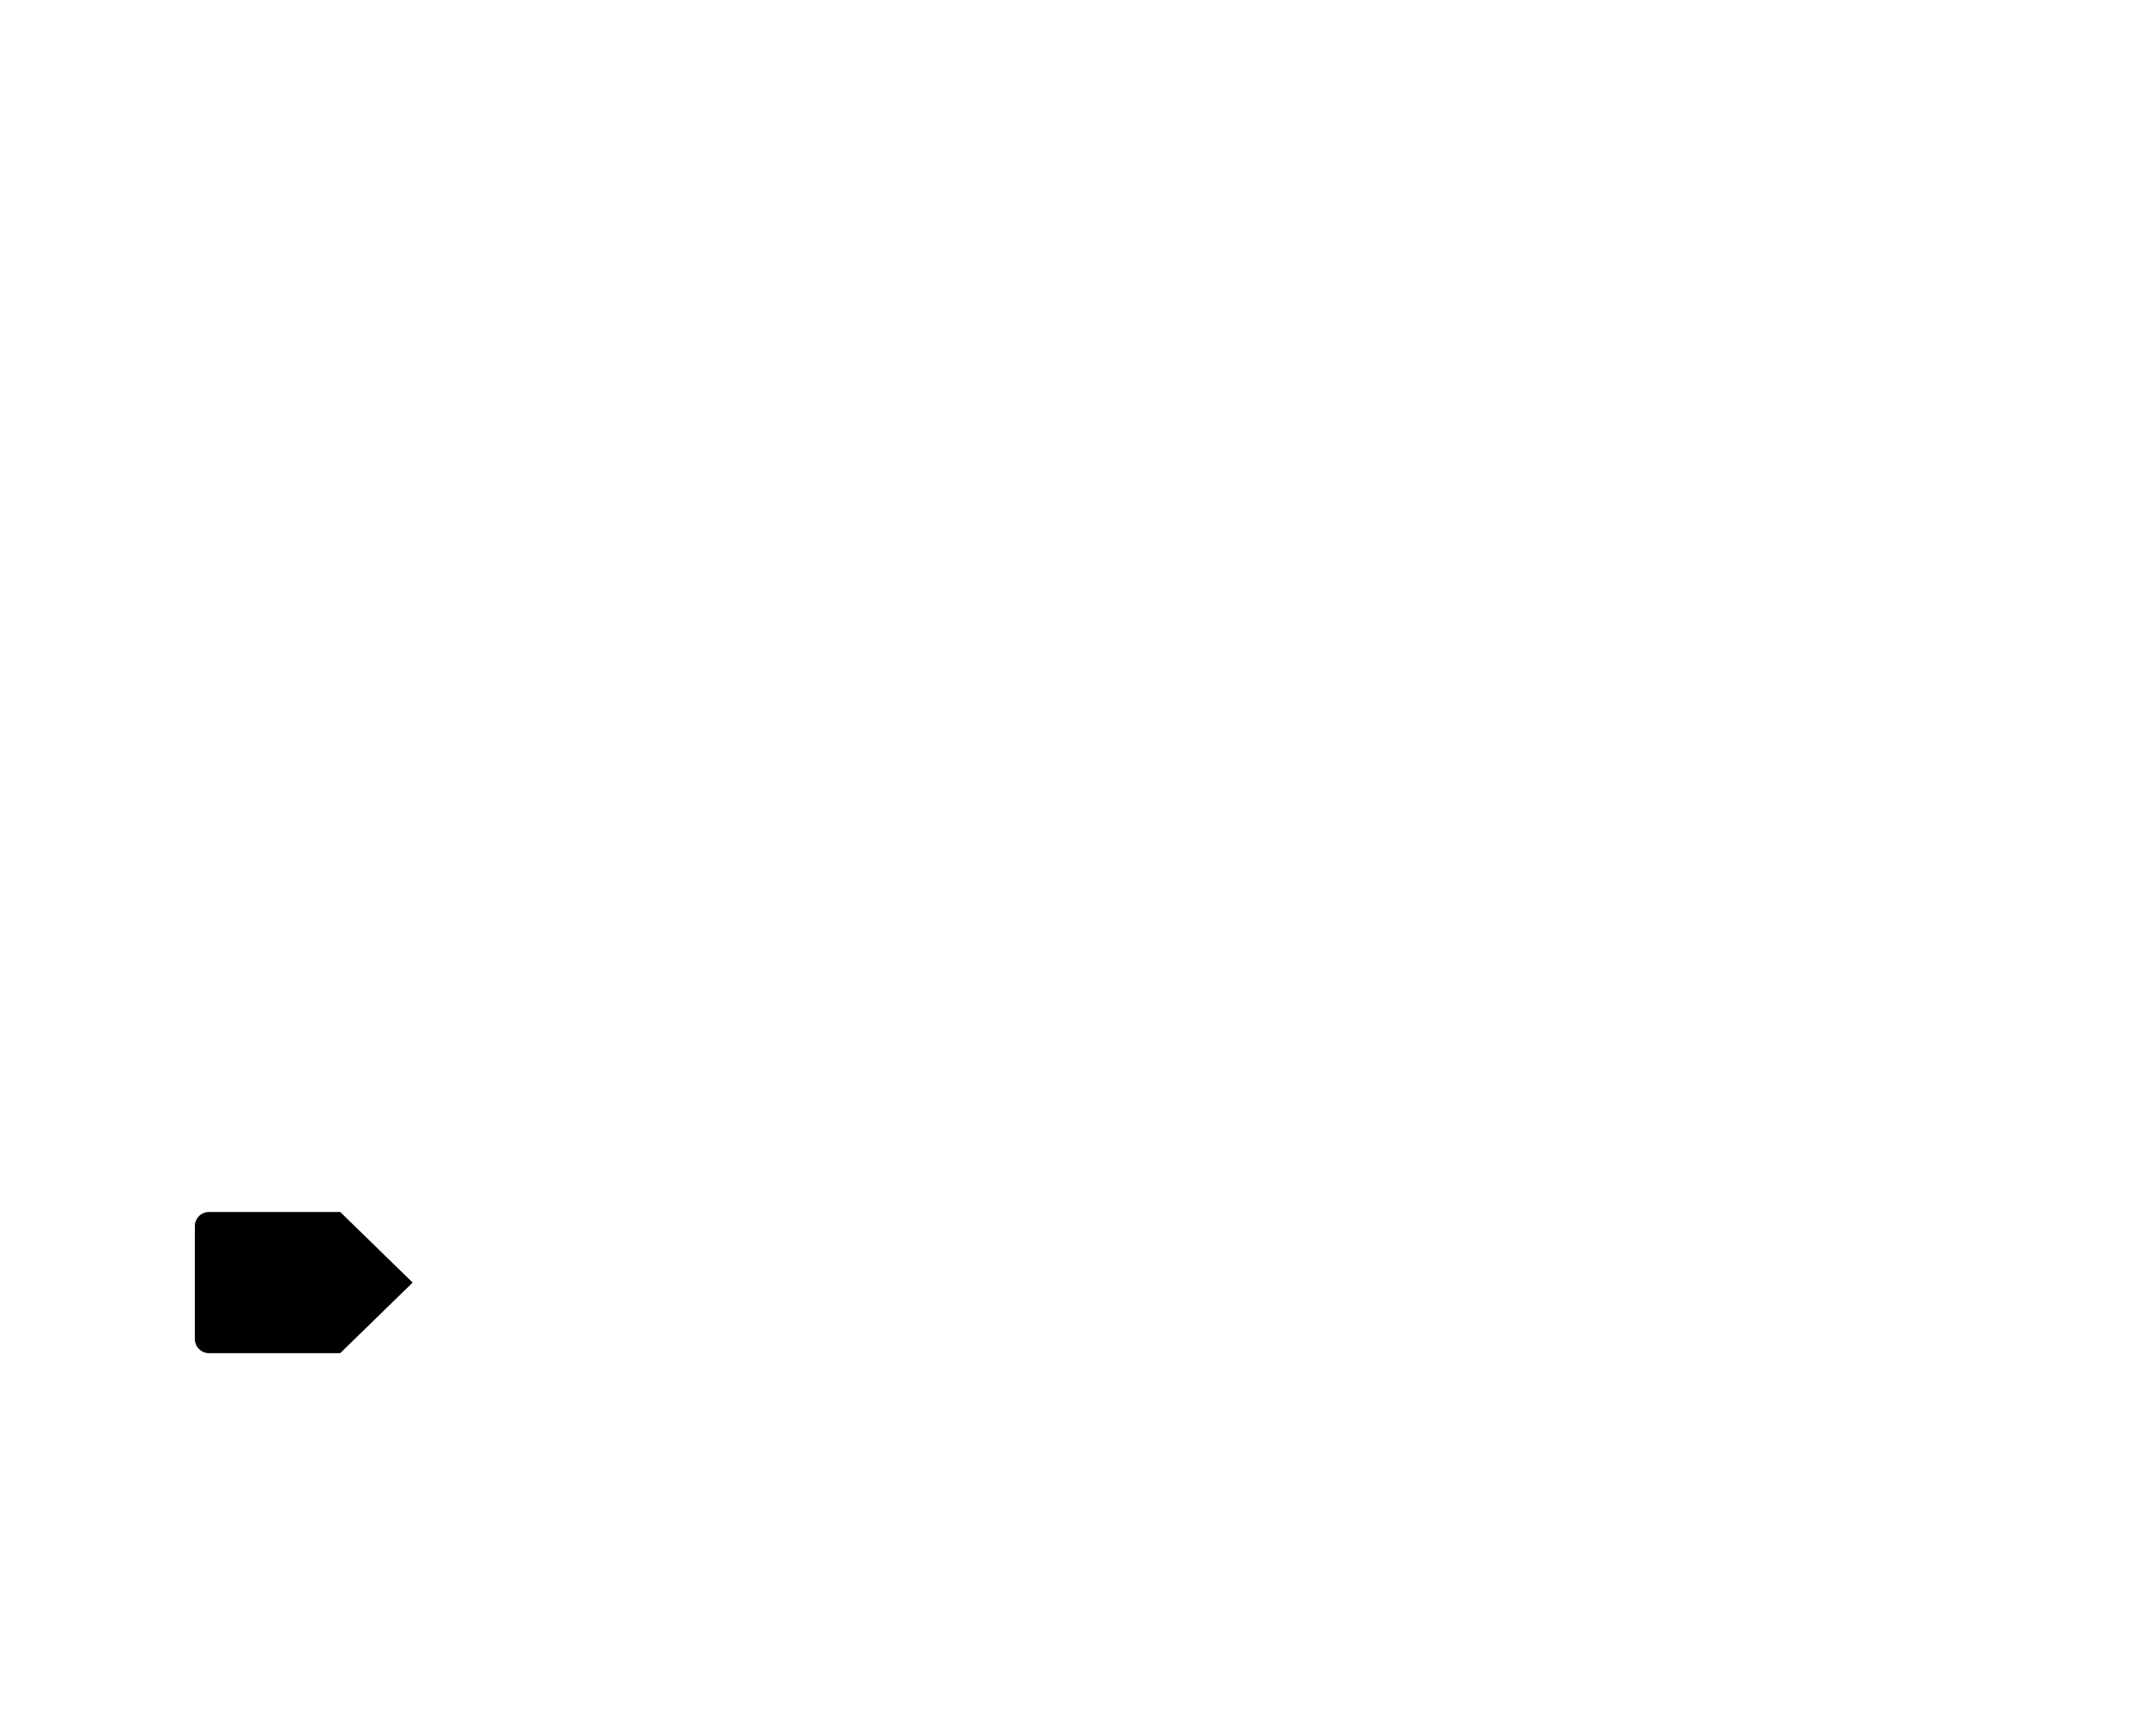
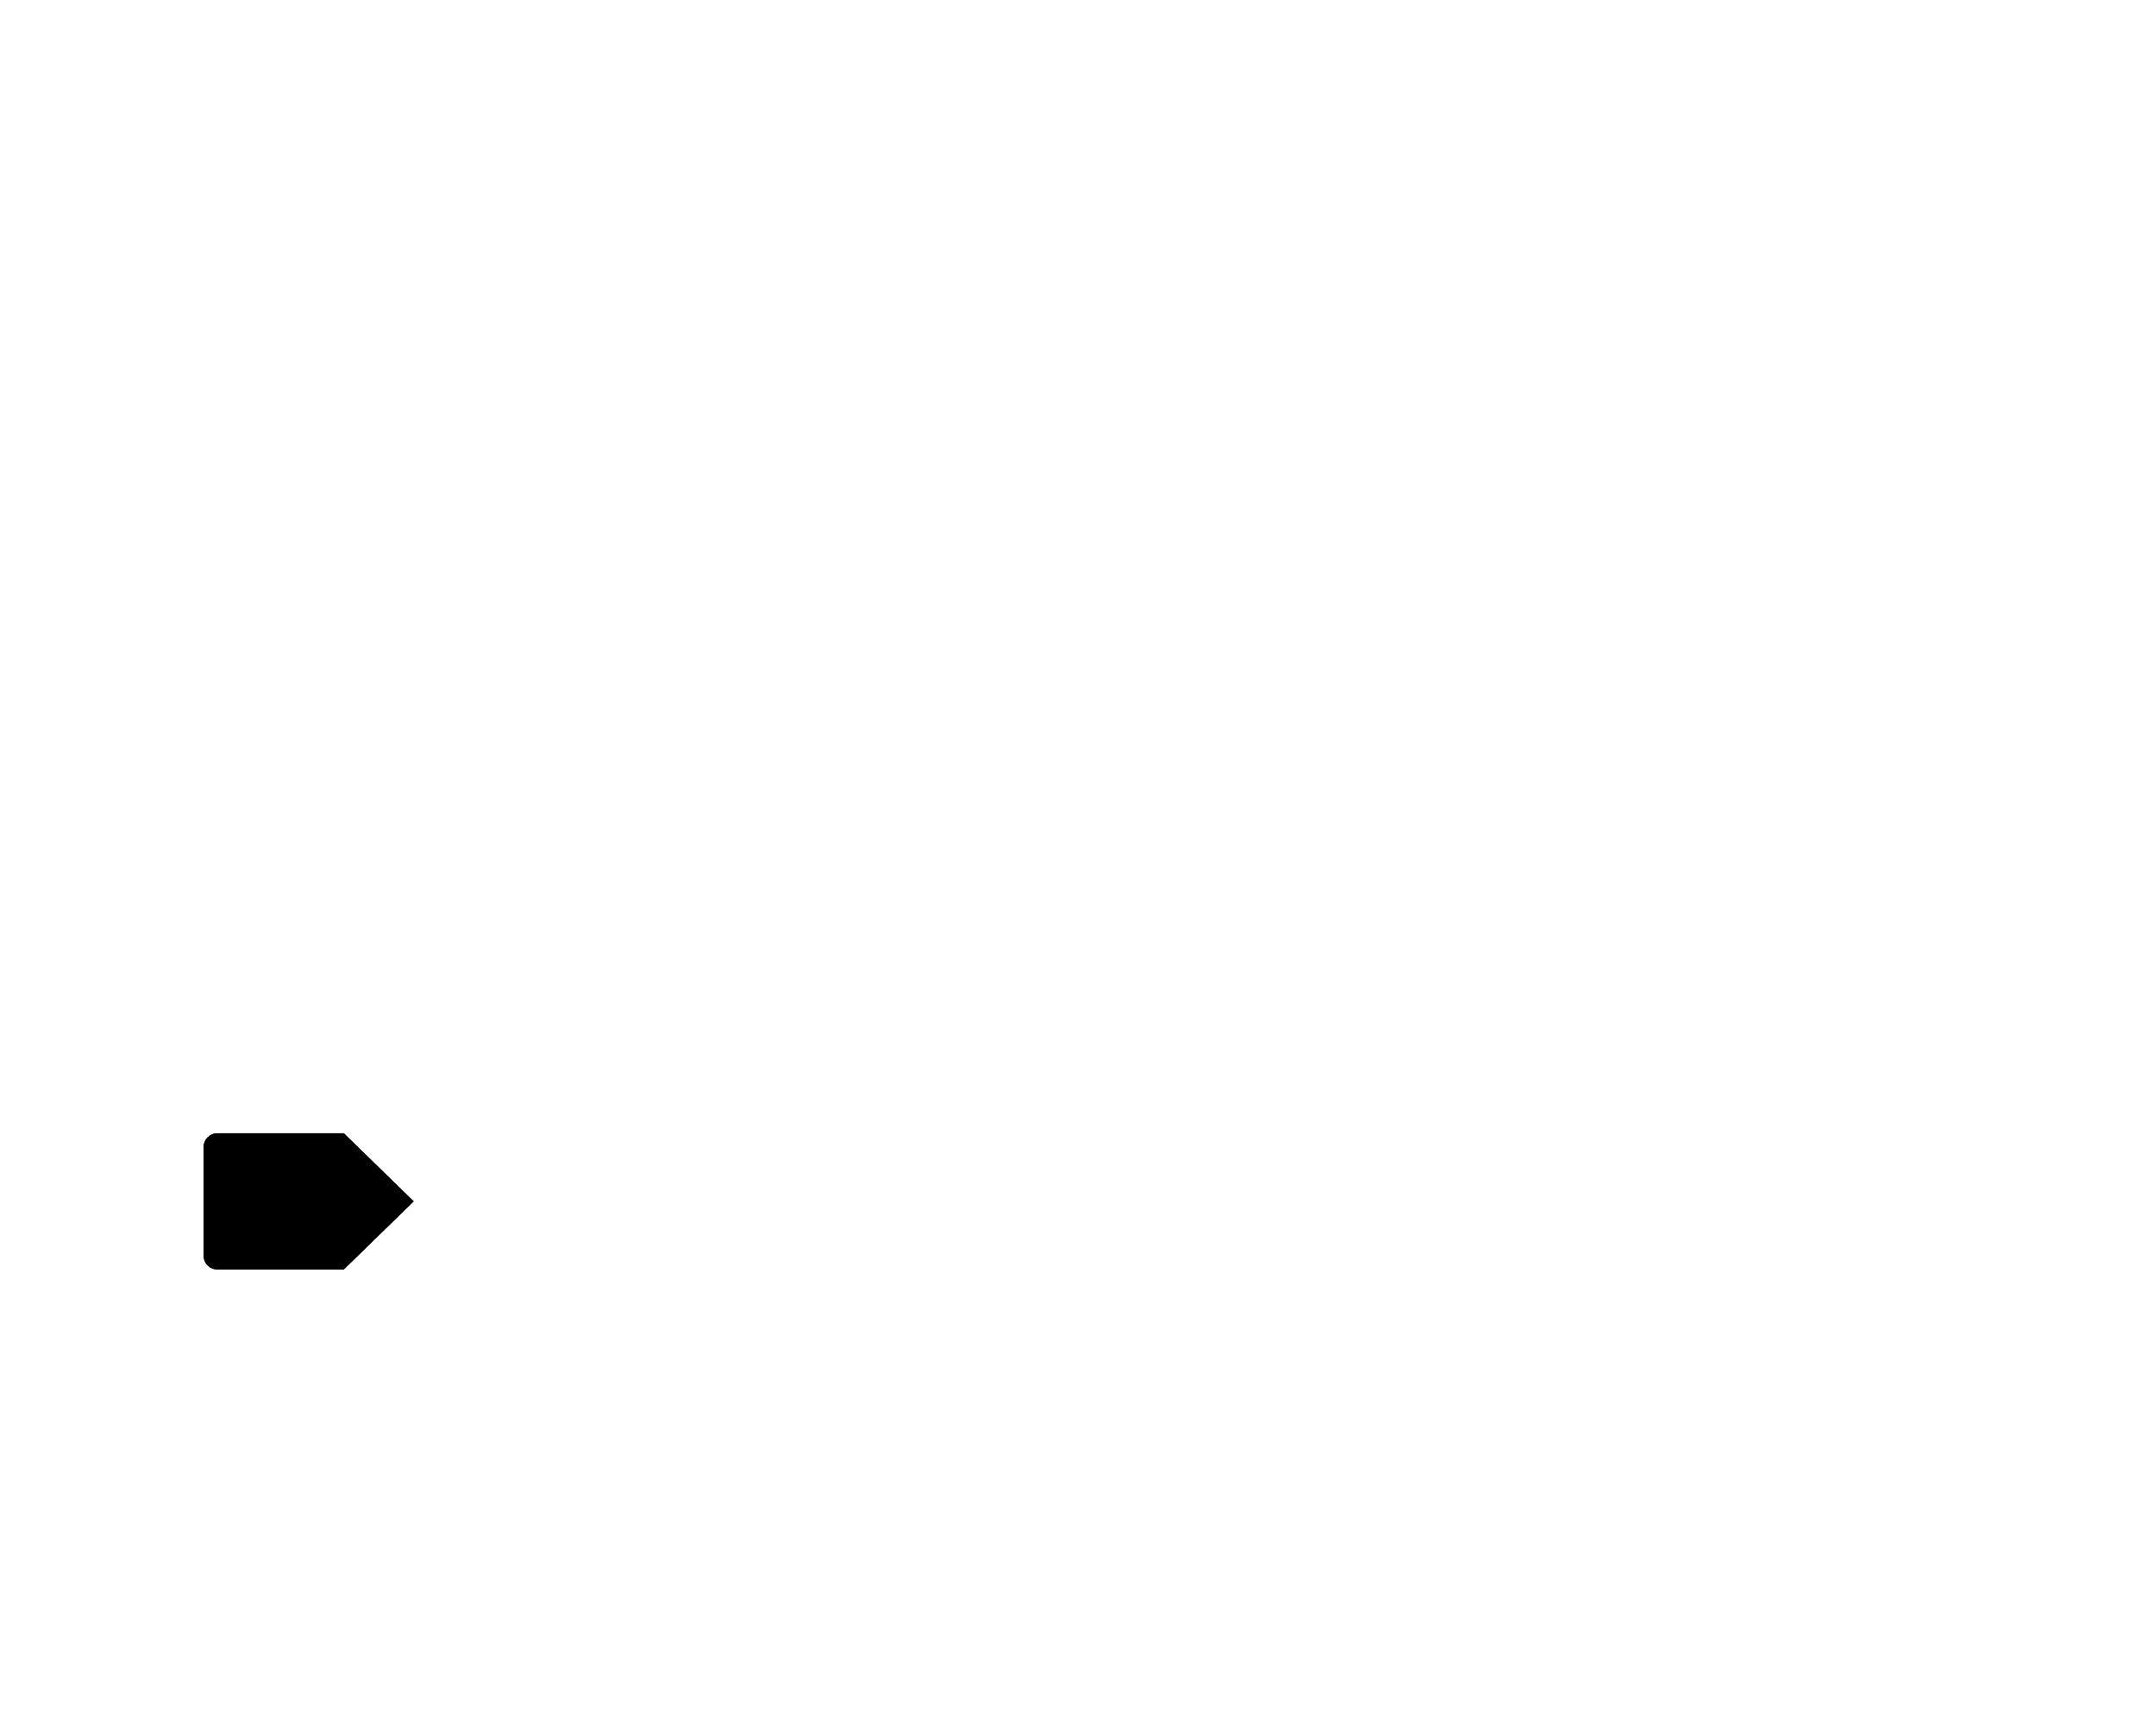
<svg width="100%" height="100%" viewBox="0 0 2084 1667" version="1.1" style="fill-rule:evenodd;clip-rule:evenodd;stroke-linejoin:round;stroke-miterlimit:2;">
-   <g id="d-pad-left" transform="matrix(1.42841e-16,2.33277,-2.86515,1.7544e-16,3053.46,-1258.6)">
+   <g id="d-pad-left" transform="matrix(1.37759e-16,2.24978,-2.76322,1.69198e-16,2960.02,-1248.21)">
    <g id="dpad">
-       <path id="d-pad-left1" d="M1100.15,950.941L1100.15,995.23C1100.15,997.858 1097.53,999.991 1094.3,999.991L1047.52,999.991C1044.29,999.991 1041.67,997.858 1041.67,995.23L1041.67,950.941L1070.91,926.51L1100.15,950.941Z" />
+       <g id="d-pad-left1">
+         <path d="M1100.15,950.941L1100.15,995.23C1100.15,997.858 1097.53,999.991 1094.3,999.991L1047.52,999.991C1044.29,999.991 1041.67,997.858 1041.67,995.23L1041.67,950.941L1070.91,926.51L1100.15,950.941Z" />
+         <path d="M1100.15,950.941L1100.15,995.23C1100.15,997.858 1097.53,999.991 1094.3,999.991L1047.52,999.991C1044.29,999.991 1041.67,997.858 1041.67,995.23L1041.67,950.941L1070.91,926.51L1100.15,950.941ZM1096.45,952.168L1070.91,930.831C1070.91,930.831 1045.37,952.168 1045.37,952.168L1045.37,995.23C1045.37,996.193 1046.33,996.975 1047.52,996.975L1094.3,996.975C1095.49,996.975 1096.45,996.193 1096.45,995.23L1096.45,952.168Z" />
+       </g>
    </g>
  </g>
</svg>
